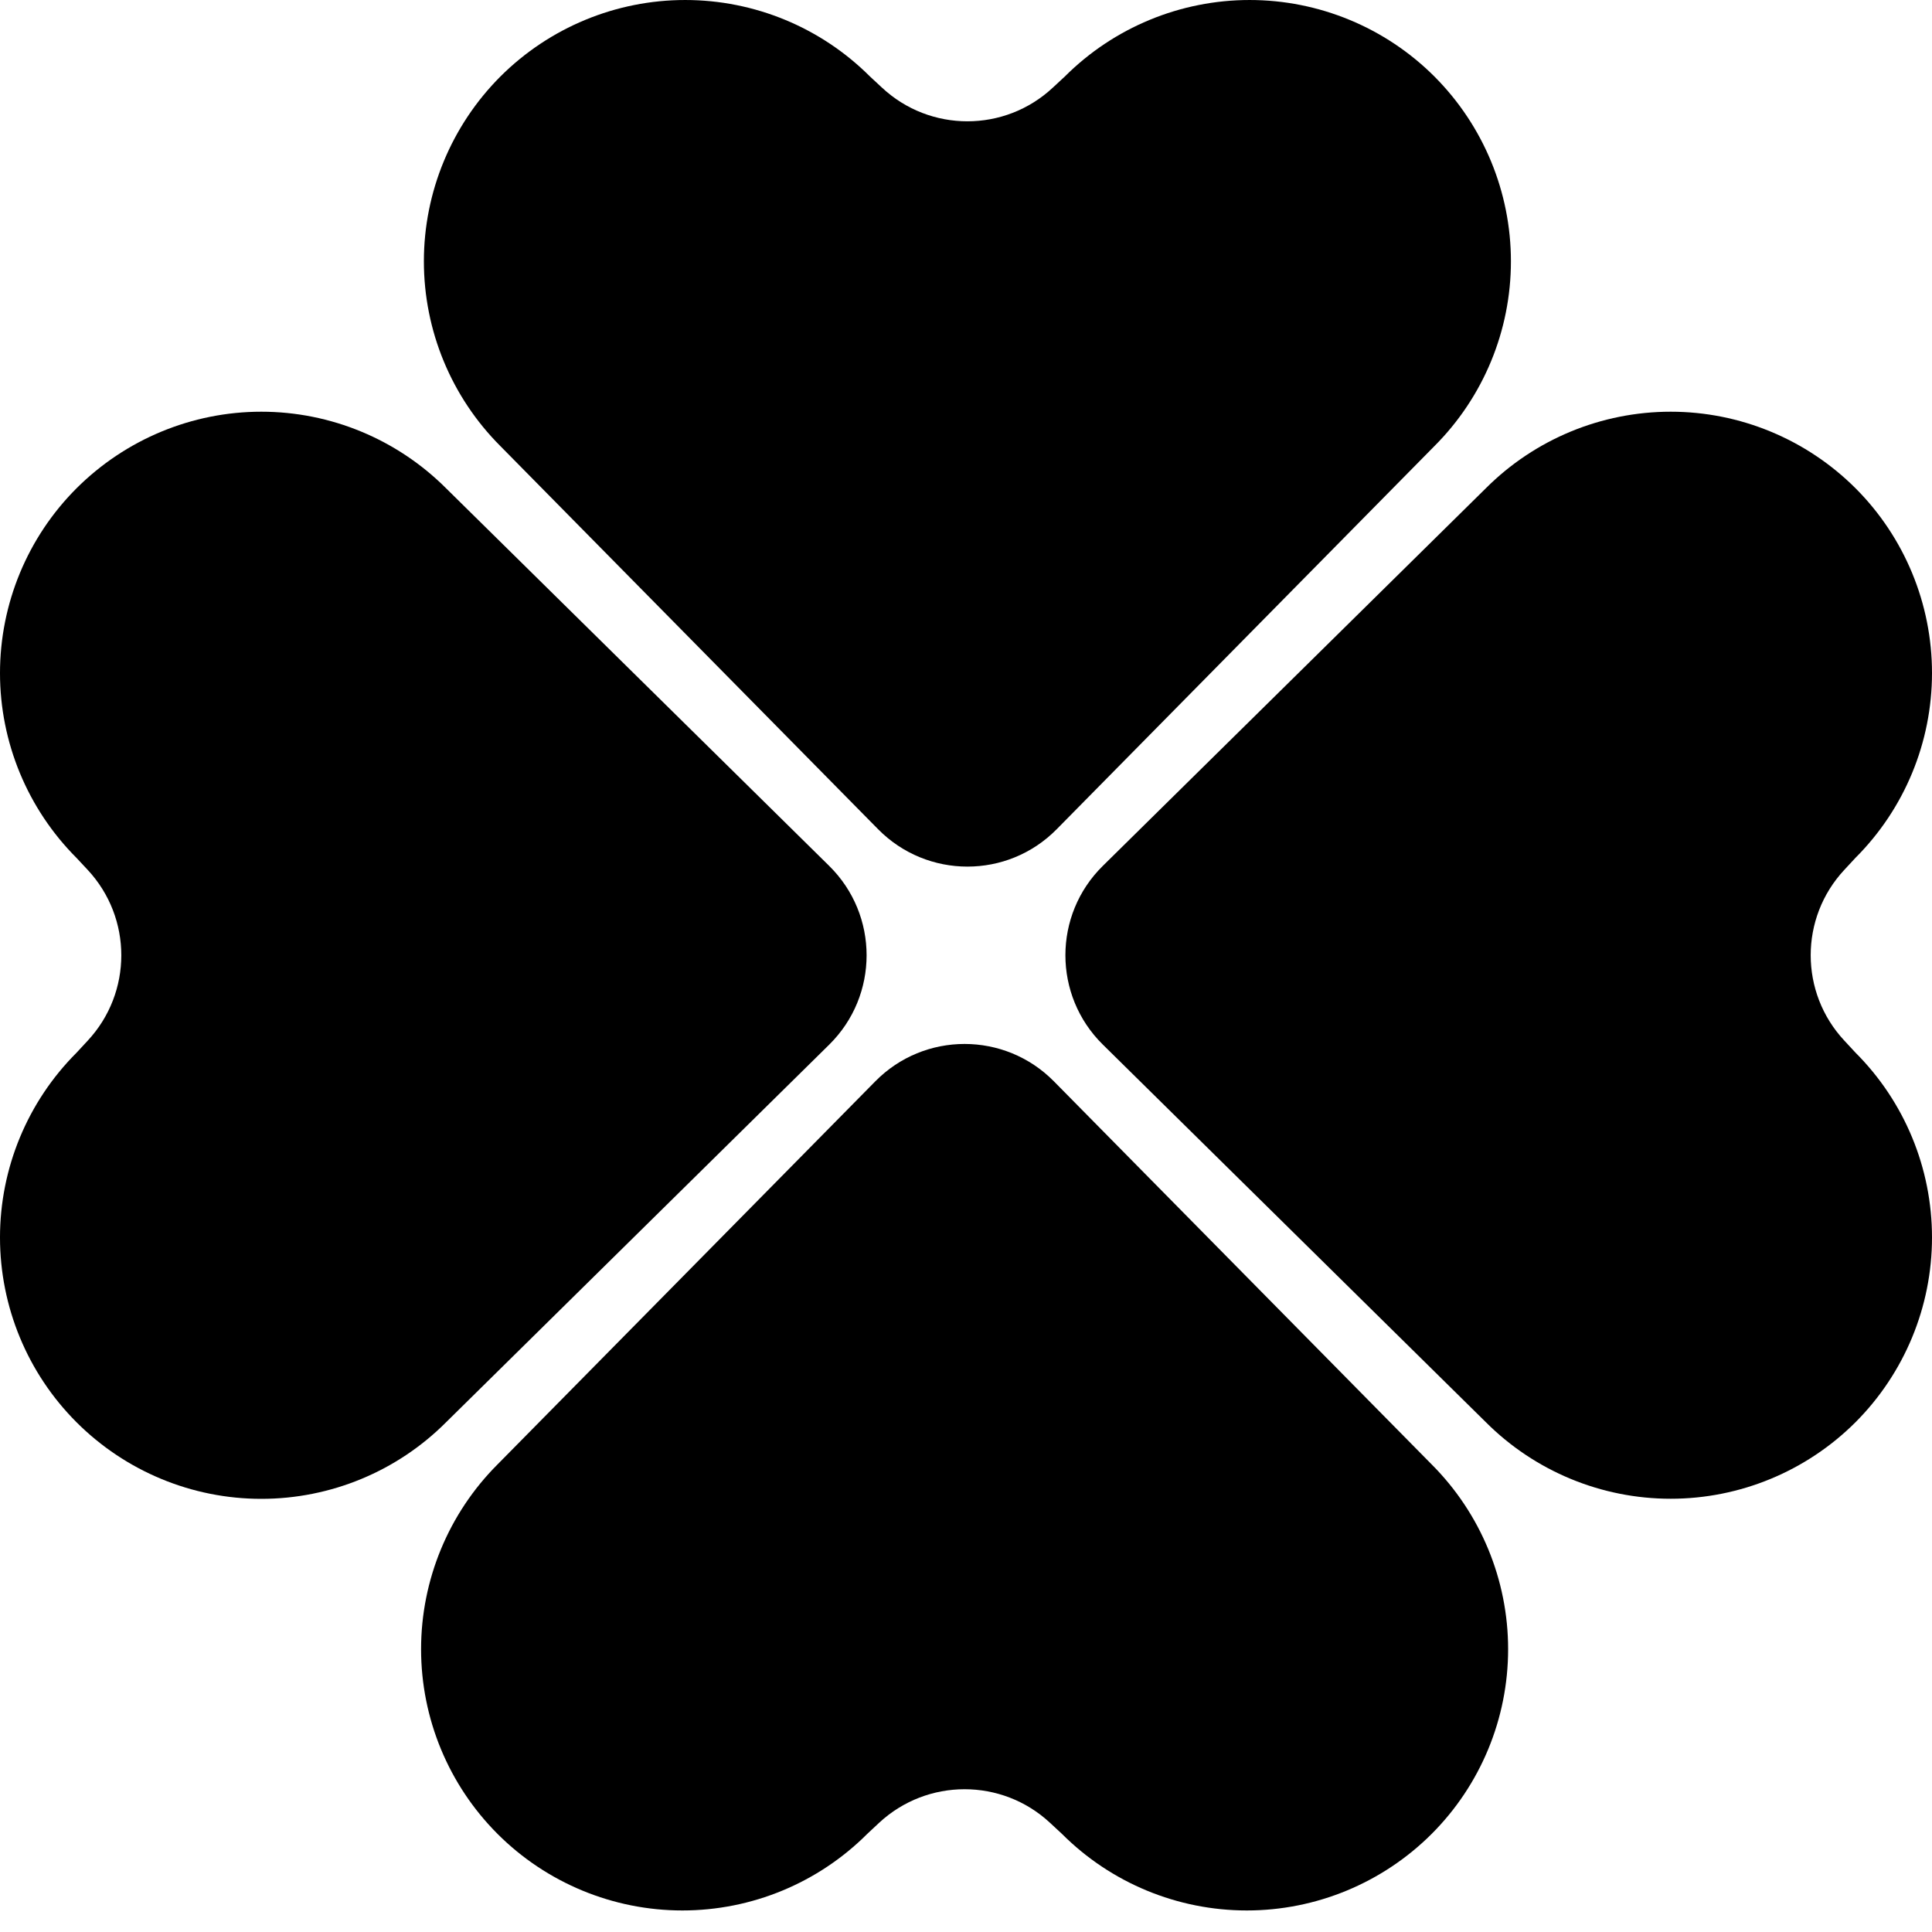
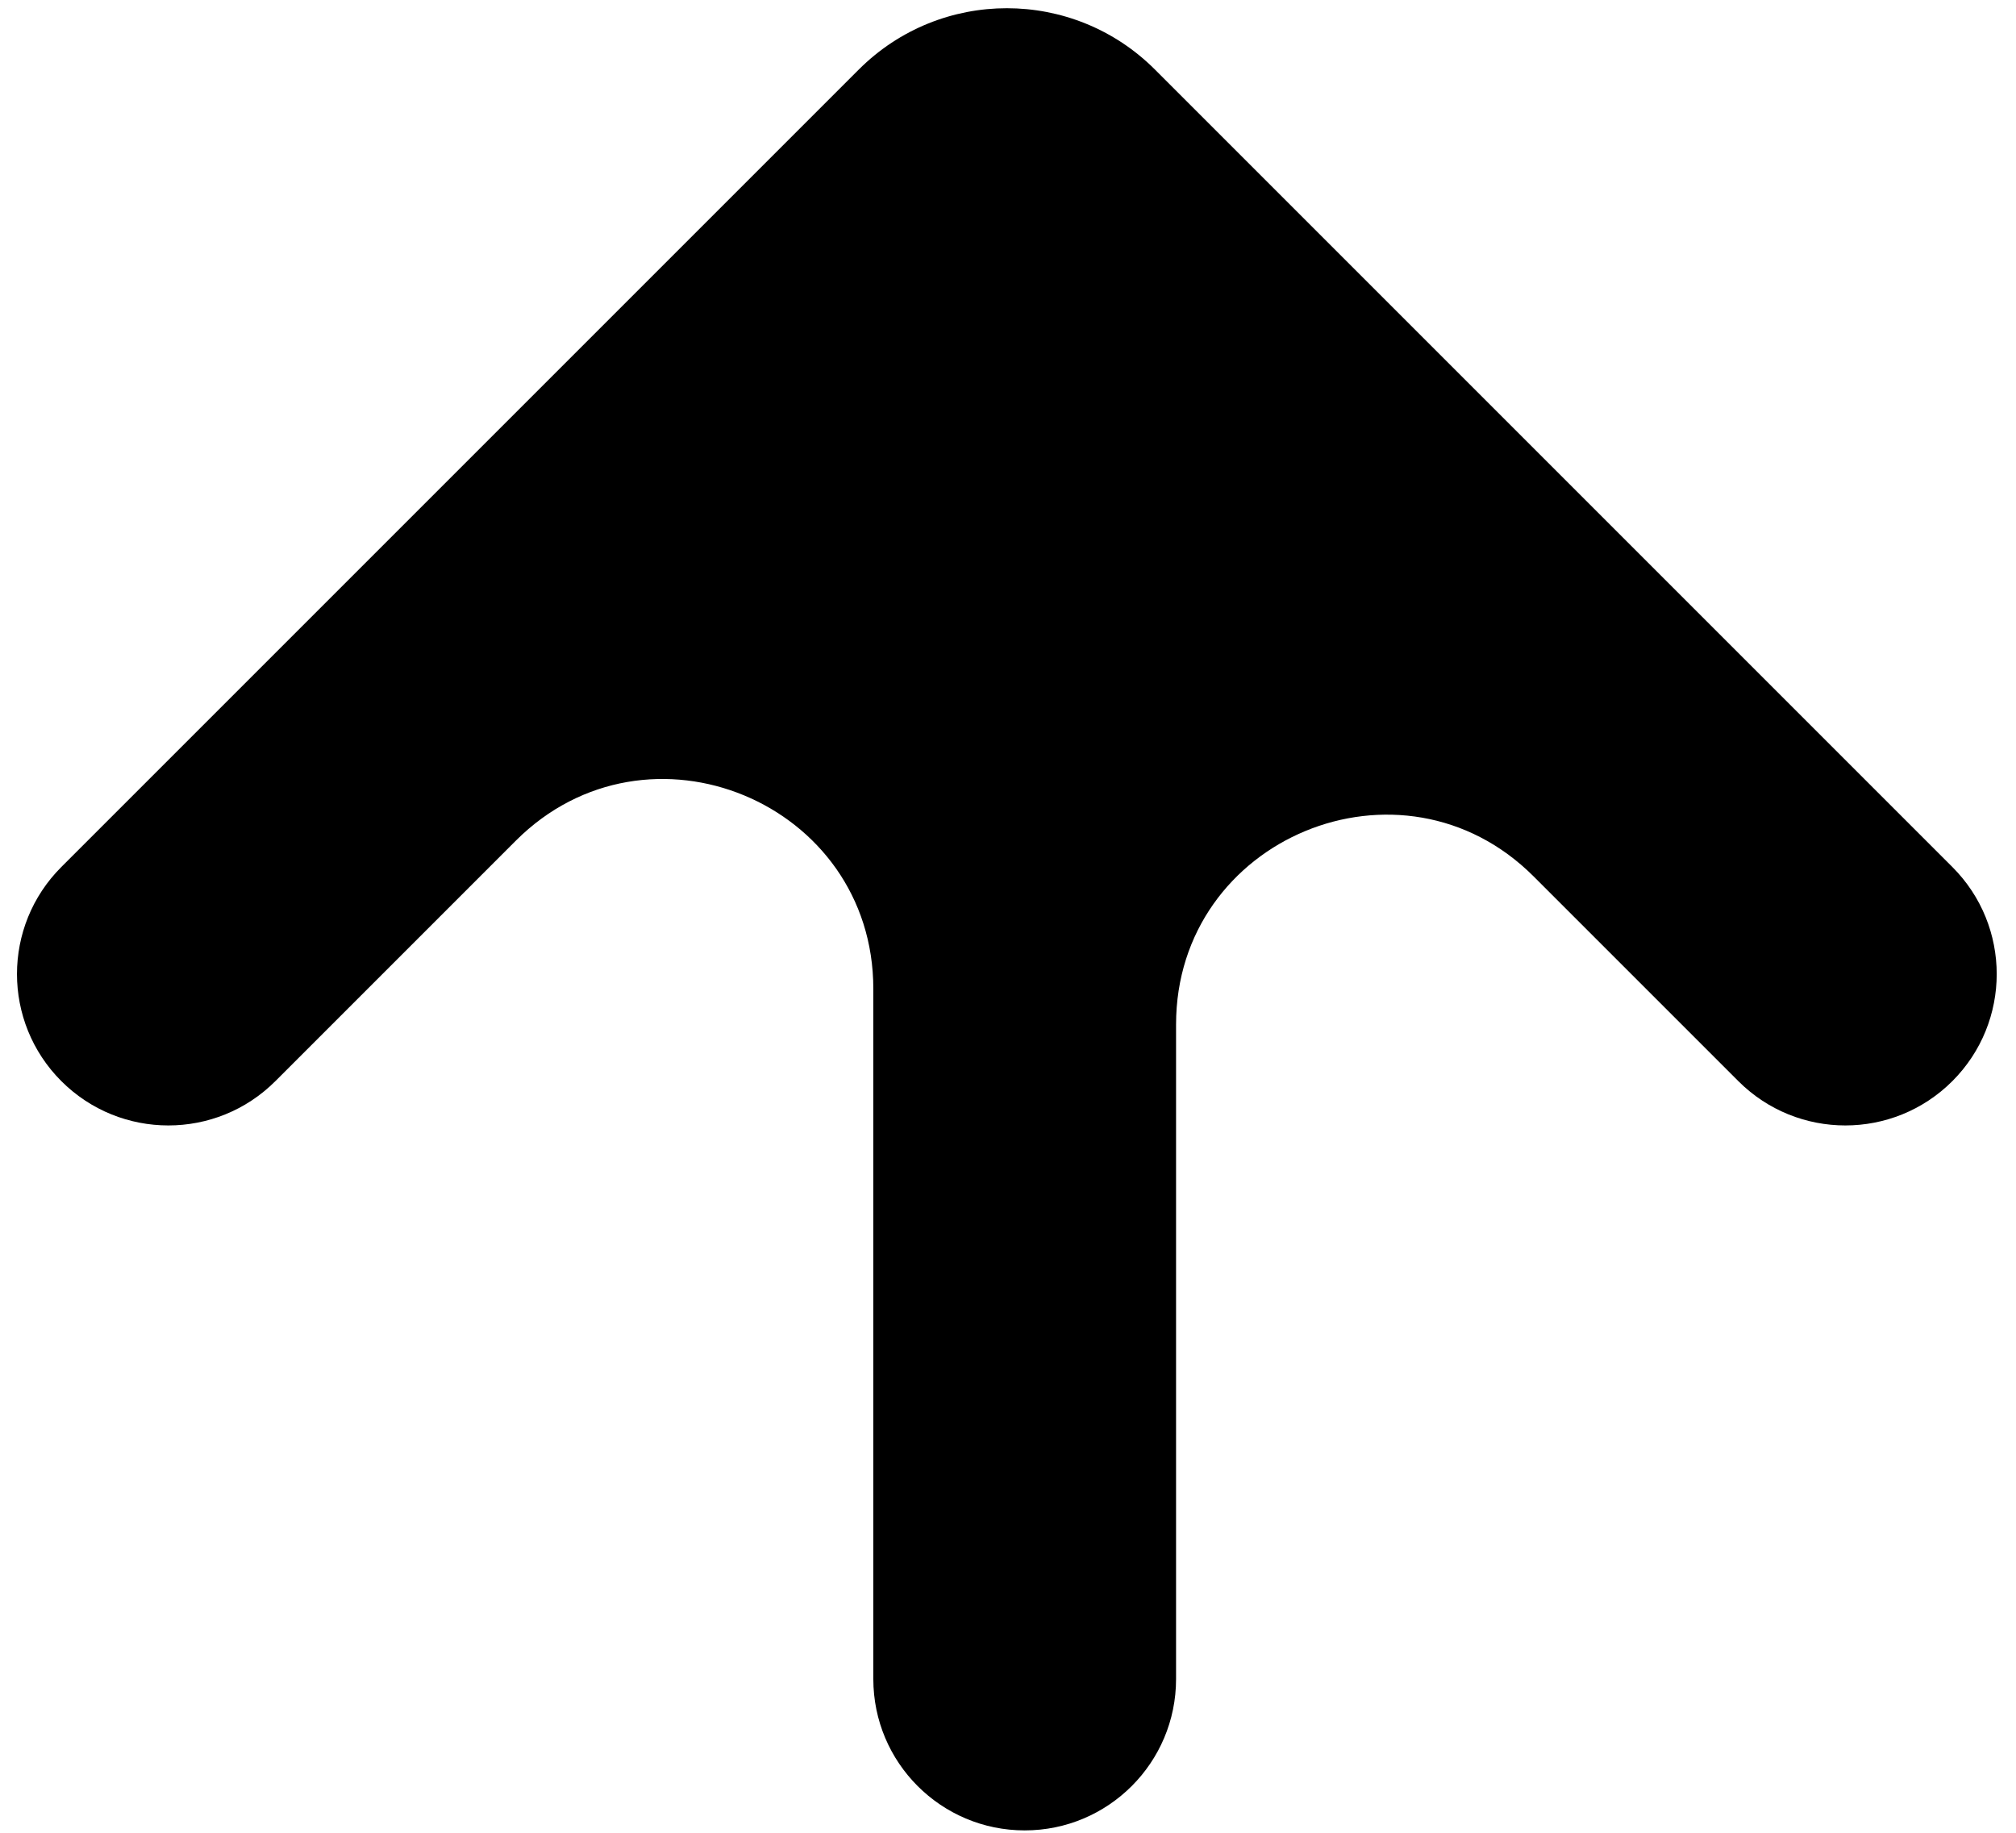
- <svg xmlns="http://www.w3.org/2000/svg" version="1.1" width="20" height="20">
-   <svg viewBox="0 0 20 20" fill="none" class="">
-     <path d="M9.09 8.584C9.599 9.1 10.431 9.1 10.939 8.584L14.849 4.618C15.356 4.111 15.641 3.423 15.641 2.705C15.641 1.988 15.356 1.3 14.849 0.792C14.342 0.285 13.653 6.10352e-05 12.936 6.10352e-05C12.219 6.10352e-05 11.53 0.285 11.023 0.792L10.899 0.907C10.401 1.372 9.628 1.372 9.13 0.907L9.006 0.792C8.499 0.285 7.811 6.10352e-05 7.093 6.10352e-05C6.376 6.10352e-05 5.688 0.285 5.18 0.792C4.673 1.3 4.388 1.988 4.388 2.705C4.388 3.423 4.673 4.111 5.18 4.618L9.09 8.584Z" fill="currentColor" />
-     <path d="M11.416 8.964C10.9 9.472 10.9 10.305 11.416 10.813L15.382 14.723C15.889 15.23 16.577 15.515 17.295 15.515C18.012 15.515 18.7 15.23 19.208 14.723C19.715 14.215 20 13.527 20 12.81C20 12.092 19.715 11.404 19.208 10.897L19.093 10.773C18.628 10.275 18.628 9.502 19.093 9.004L19.208 8.88C19.715 8.373 20 7.685 20 6.967C20 6.25 19.715 5.561 19.208 5.054C18.7 4.547 18.012 4.262 17.295 4.262C16.577 4.262 15.889 4.547 15.382 5.054L11.416 8.964Z" fill="currentColor" />
-     <path d="M10.91 11.194C10.401 10.678 9.569 10.678 9.061 11.194L5.151 15.159C4.644 15.666 4.359 16.355 4.359 17.072C4.359 17.79 4.644 18.478 5.151 18.985C5.658 19.492 6.347 19.777 7.064 19.777C7.782 19.777 8.47 19.492 8.977 18.985L9.1 18.87C9.599 18.406 10.372 18.406 10.87 18.87L10.994 18.985C11.501 19.492 12.189 19.777 12.907 19.777C13.624 19.777 14.312 19.492 14.82 18.985C15.327 18.478 15.612 17.79 15.612 17.072C15.612 16.355 15.327 15.666 14.82 15.159L10.91 11.194Z" fill="currentColor" />
-     <path d="M8.584 10.814C9.1 10.305 9.1 9.473 8.584 8.964L4.618 5.055C4.111 4.548 3.423 4.262 2.705 4.262C1.988 4.262 1.3 4.548 0.792 5.055C0.285 5.562 1.21501e-06 6.25 1.12093e-06 6.968C1.02684e-06 7.685 0.285 8.373 0.792 8.881L0.907 9.004C1.372 9.503 1.372 10.275 0.907 10.774L0.792 10.898C0.285 11.405 4.48842e-07 12.093 3.54755e-07 12.81C2.60668e-07 13.528 0.285 14.216 0.792 14.723C1.3 15.231 1.988 15.516 2.705 15.516C3.423 15.516 4.111 15.231 4.618 14.723L8.584 10.814Z" fill="currentColor" />
-   </svg>
-   <style>@media (prefers-color-scheme: light) { :root { filter: none; } }
- </style>
+ <svg xmlns="http://www.w3.org/2000/svg" width="77" height="70" viewBox="0 0 77 70" fill="none">
+   <path fill-rule="evenodd" clip-rule="evenodd" d="M33.356 37.768C33.356 30.641 24.739 27.071 19.699 32.111L10.519 41.291C8.261 43.549 4.6 43.549 2.342 41.291C0.084 39.033 0.084 35.372 2.342 33.114L32.8 2.657C35.924 -0.467 40.989 -0.467 44.113 2.657L74.57 33.114C76.828 35.372 76.828 39.033 74.57 41.291C72.312 43.549 68.652 43.549 66.394 41.291L58.576 33.473C53.537 28.434 44.919 32.003 44.919 39.13L44.919 64.127C44.919 67.321 42.331 69.909 39.138 69.909C35.944 69.909 33.356 67.321 33.356 64.127V37.768Z" fill="black" />
</svg>
